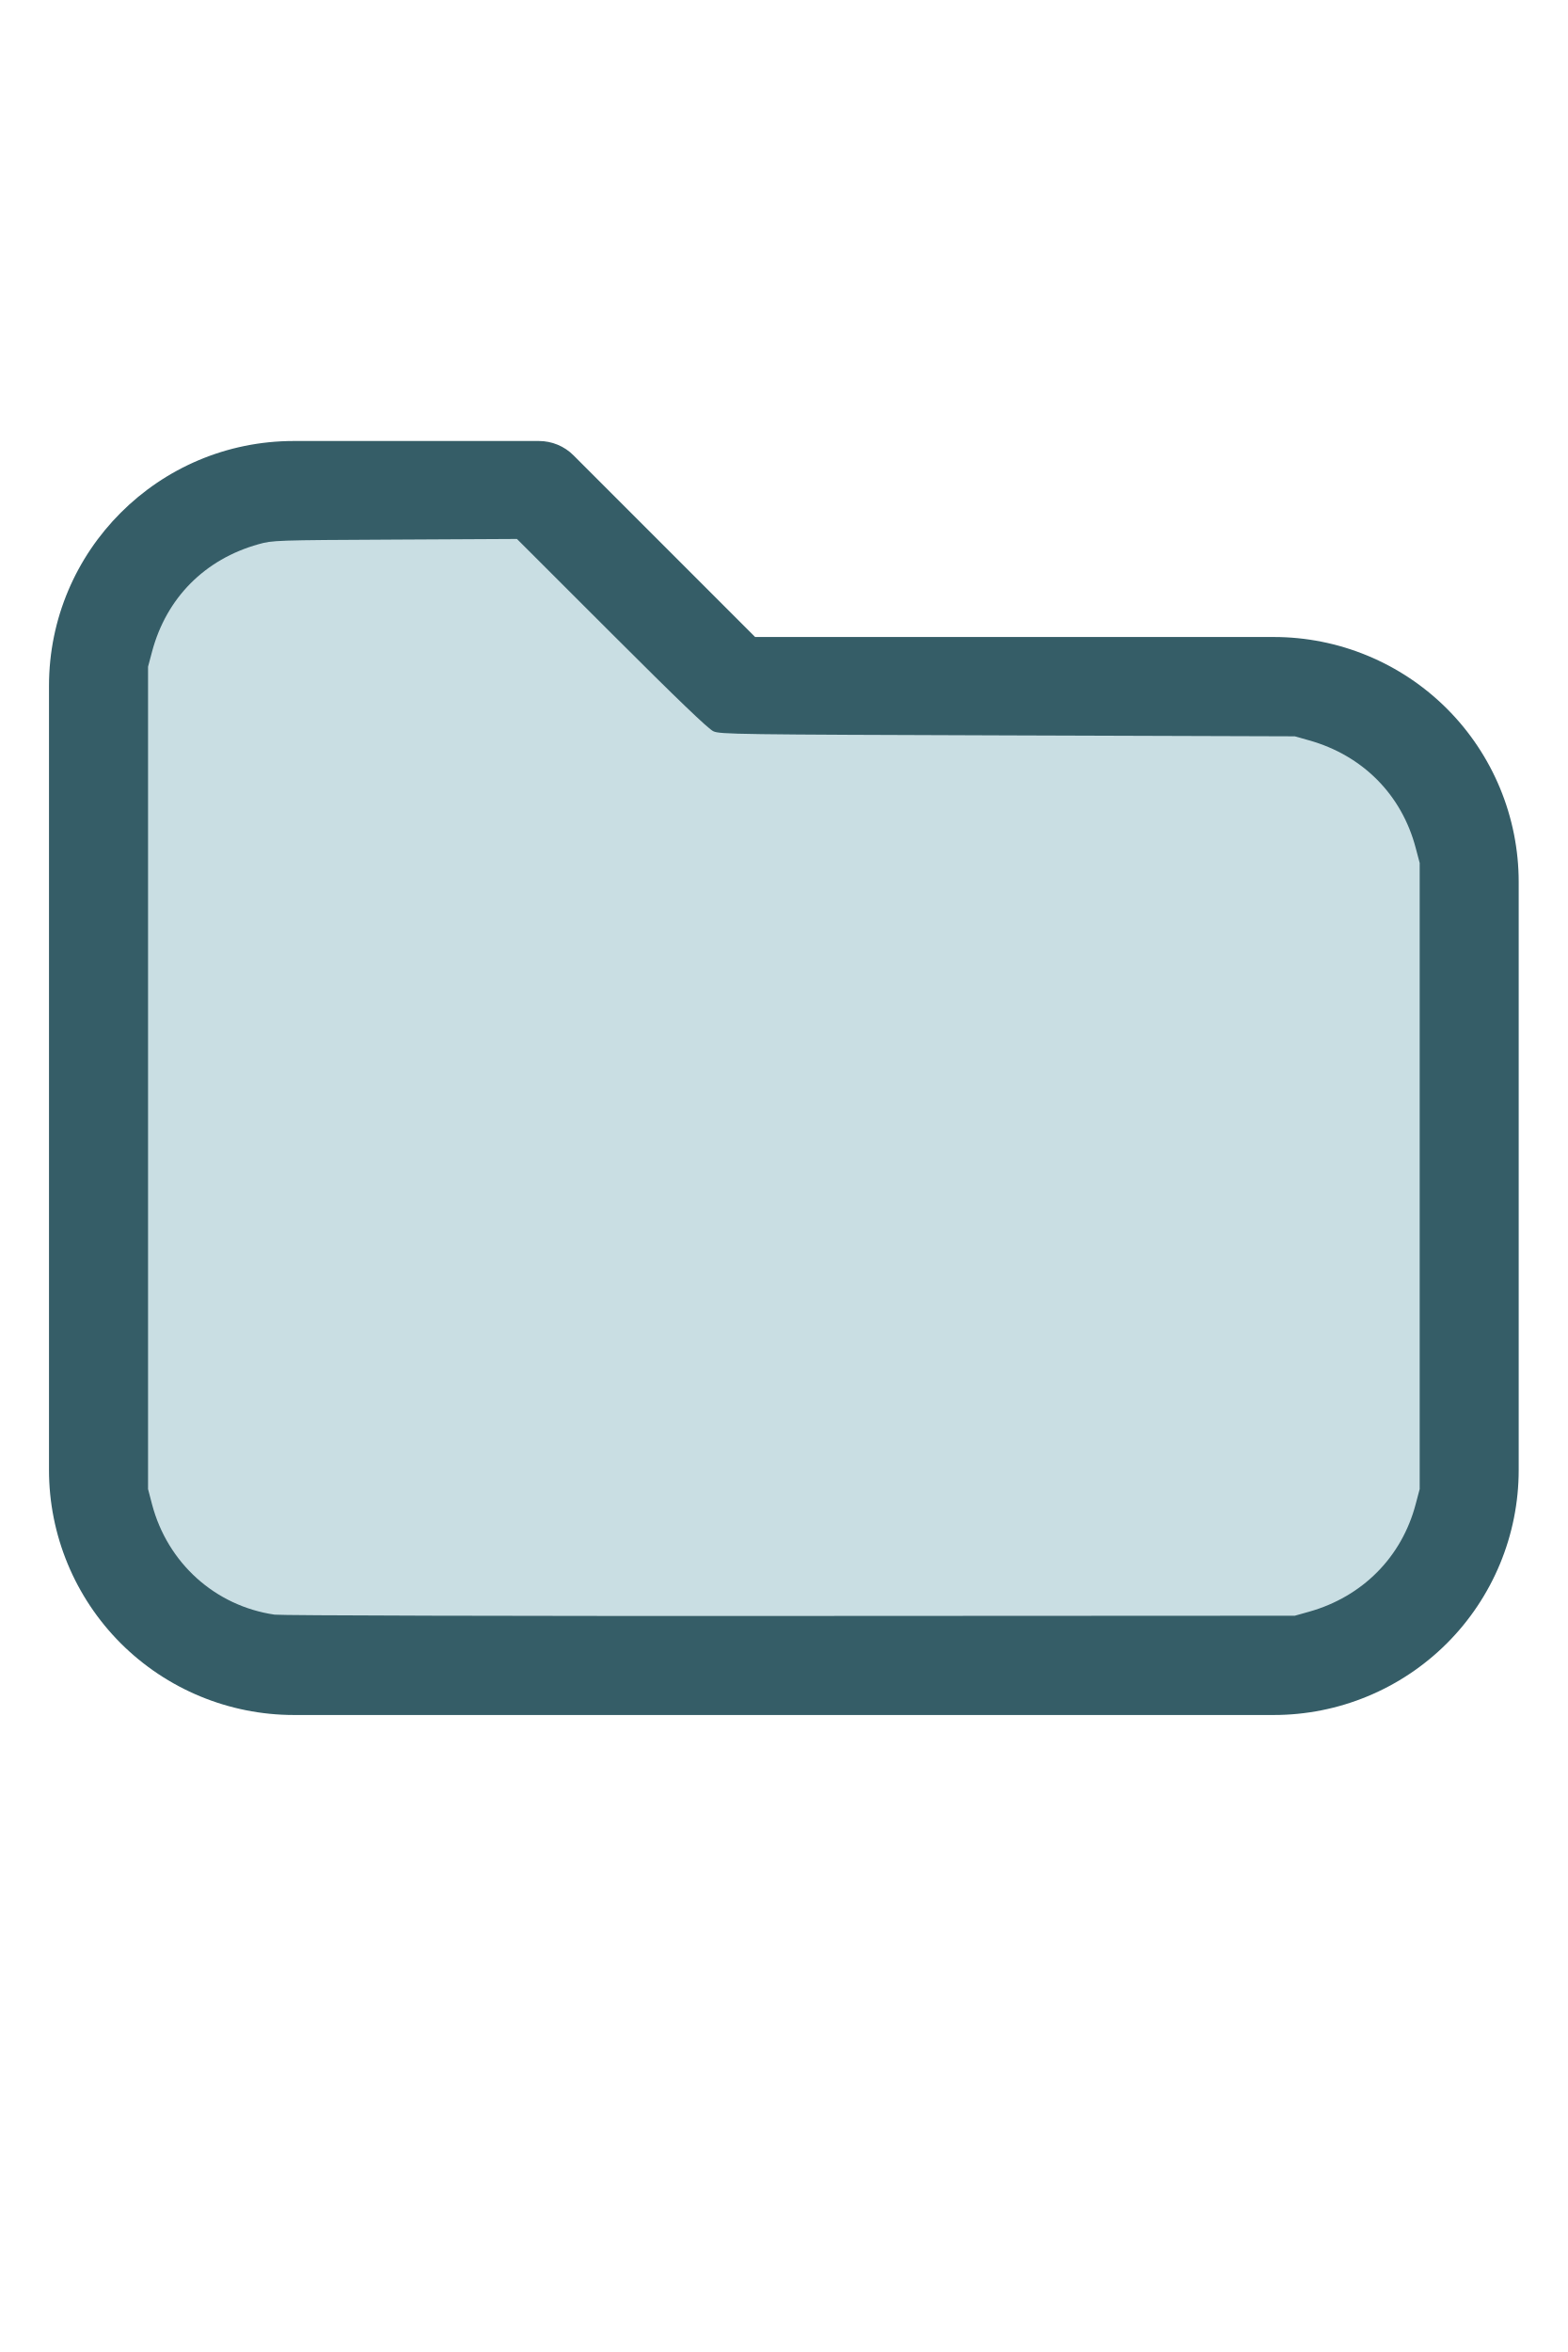
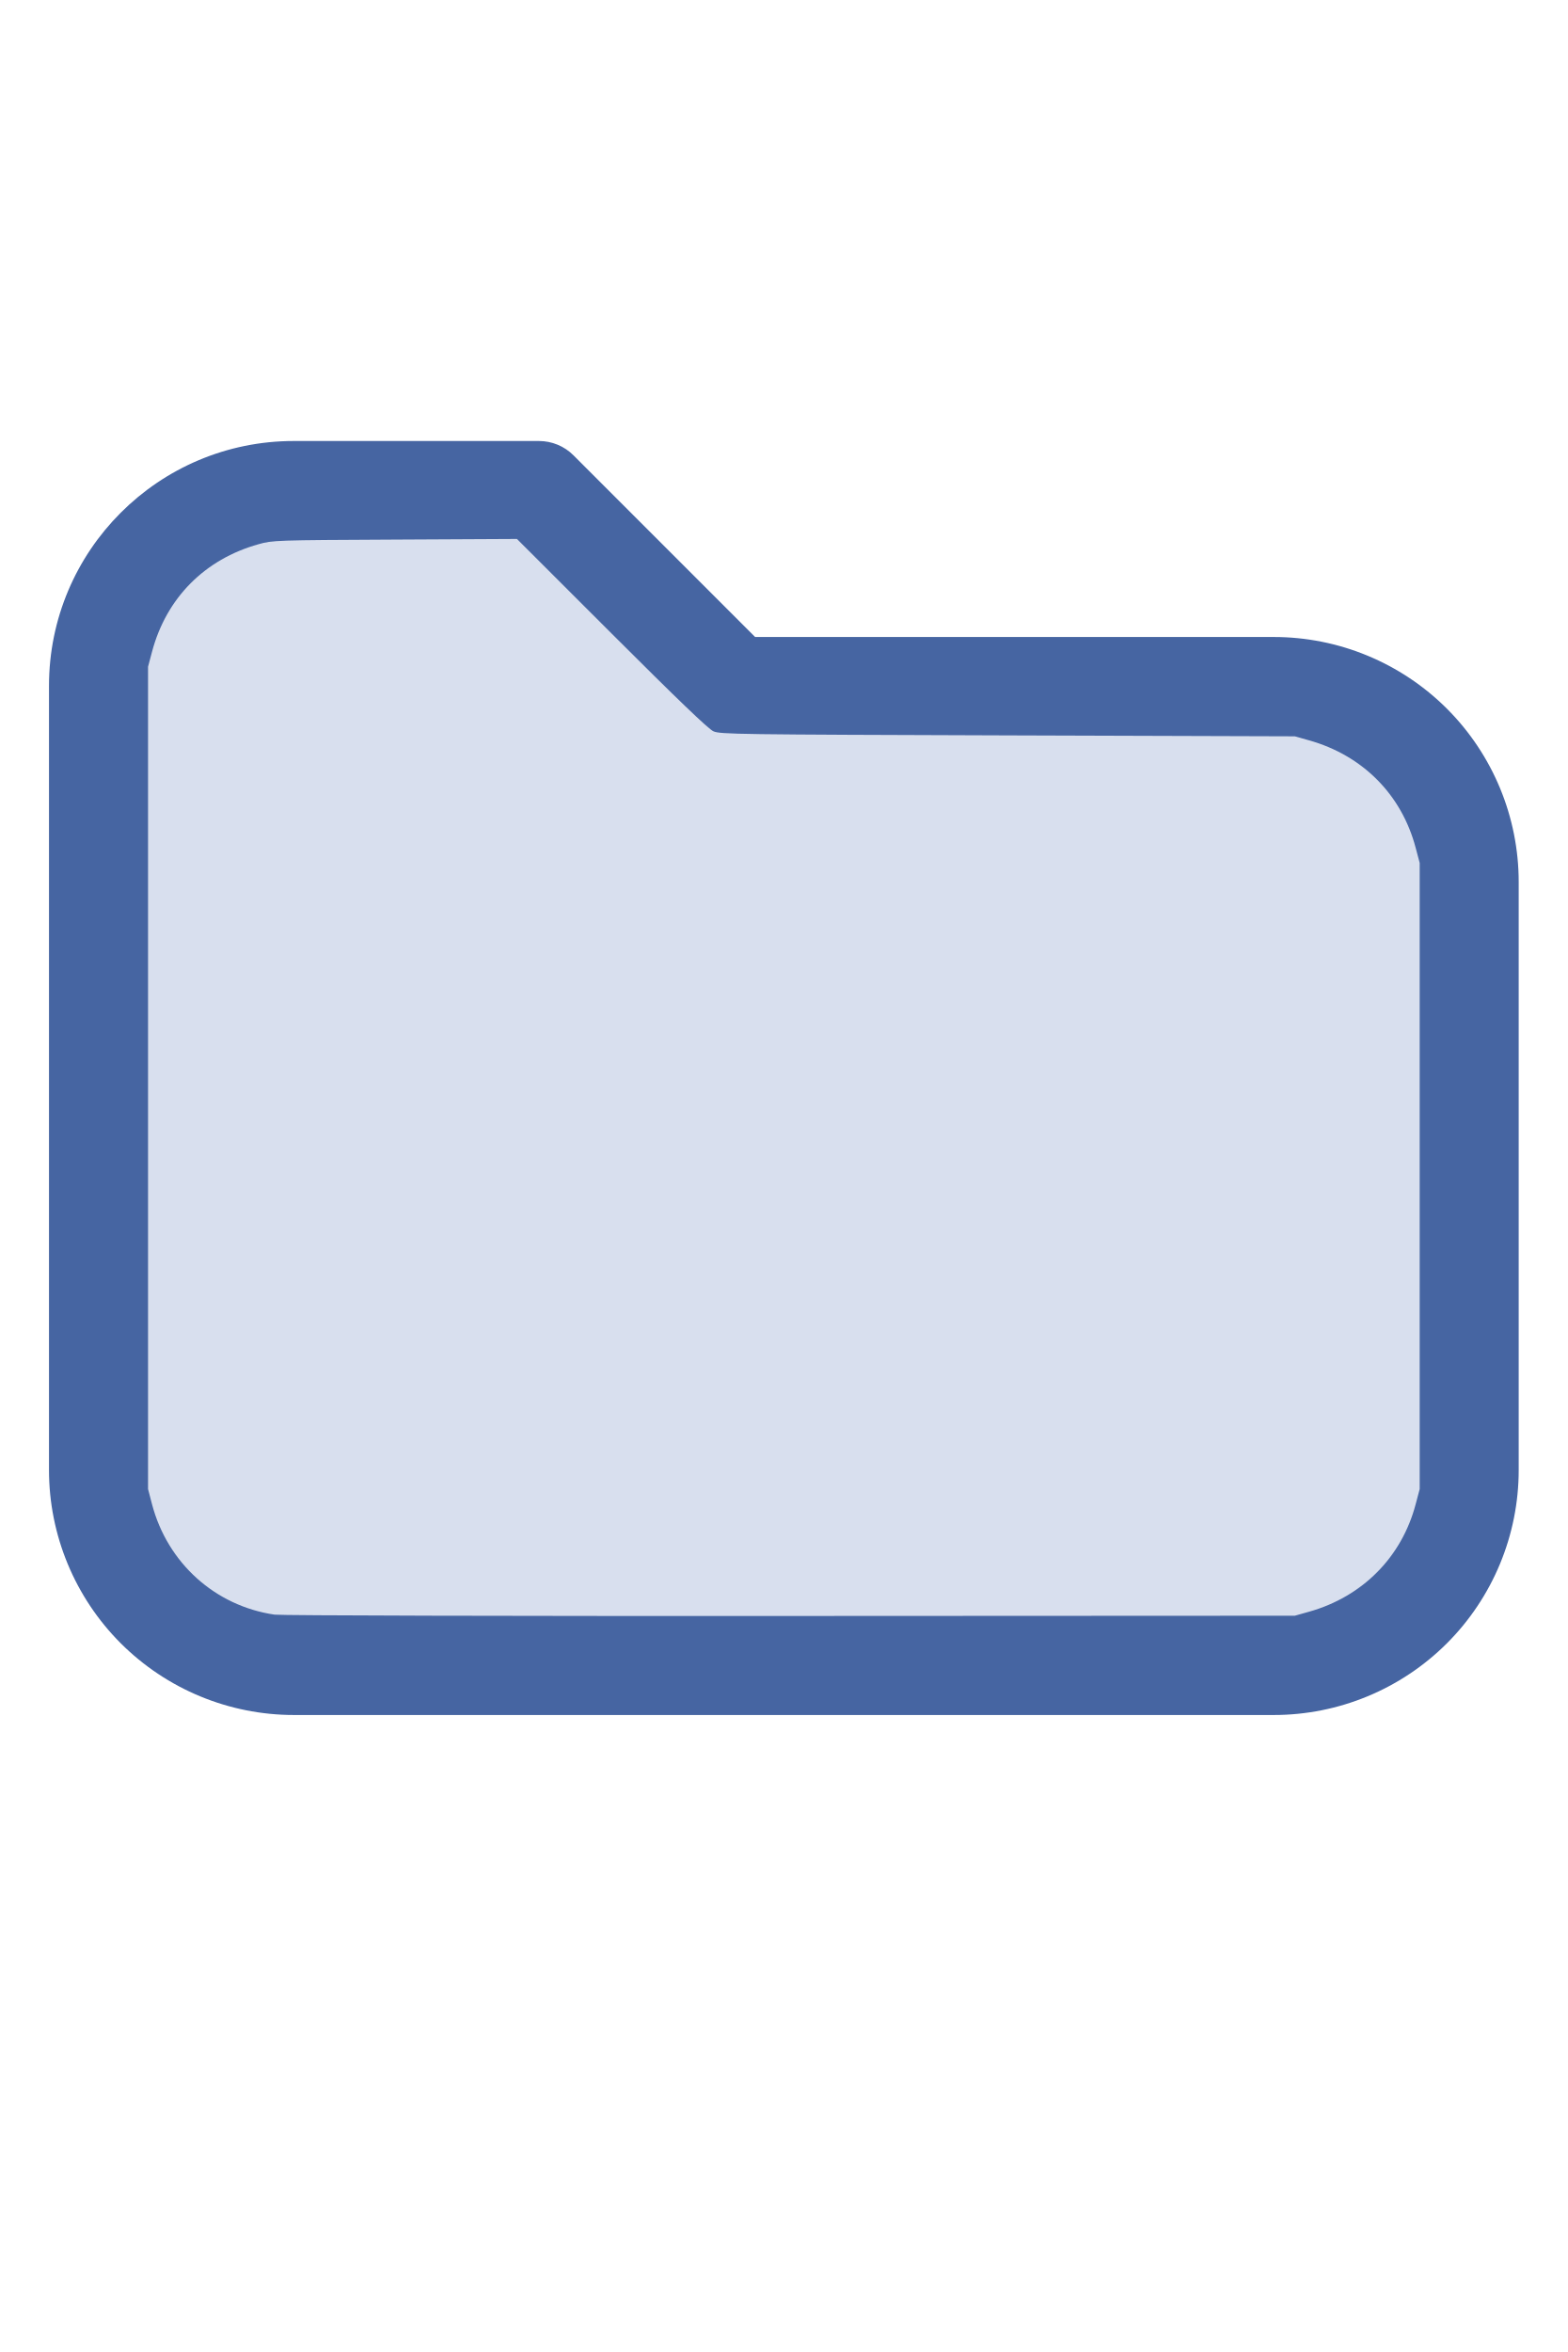
<svg xmlns="http://www.w3.org/2000/svg" version="1.1" width="16" height="24" viewBox="0 0 32 32" xml:space="preserve">
-   <g style="fill:#355D67;">
+   <g style="fill:#4665A2;">
    <path d="M1,5.998l-0,16.002c-0,1.326 0.527,2.598 1.464,3.536c0.938,0.937 2.21,1.464 3.536,1.464c5.322,0 14.678,-0 20,0c1.326,0 2.598,-0.527 3.536,-1.464c0.937,-0.938 1.464,-2.21 1.464,-3.536c0,-3.486 0,-8.514 0,-12c0,-1.326 -0.527,-2.598 -1.464,-3.536c-0.938,-0.937 -2.21,-1.464 -3.536,-1.464c-0,0 -10.586,0 -10.586,0c0,-0 -3.707,-3.707 -3.707,-3.707c-0.187,-0.188 -0.442,-0.293 -0.707,-0.293l-5.002,0c-2.76,0 -4.998,2.238 -4.998,4.998Zm2,-0l-0,16.002c-0,0.796 0.316,1.559 0.879,2.121c0.562,0.563 1.325,0.879 2.121,0.879l20,0c0.796,0 1.559,-0.316 2.121,-0.879c0.563,-0.562 0.879,-1.325 0.879,-2.121c0,-3.486 0,-8.514 0,-12c0,-0.796 -0.316,-1.559 -0.879,-2.121c-0.562,-0.563 -1.325,-0.879 -2.121,-0.879c-7.738,0 -11,0 -11,0c-0.265,0 -0.52,-0.105 -0.707,-0.293c-0,0 -3.707,-3.707 -3.707,-3.707c-0,0 -4.588,0 -4.588,0c-1.656,0 -2.998,1.342 -2.998,2.998Z" />
  </g>
-   <g style="fill:#C9DEE3;stroke-width:0;">
+   <g style="fill:#D8DFEE;stroke-width:0;">
    <path d="M 5.606,24.952 C 4.392,24.775 3.42,23.9 3.103,22.699 L 3.022,22.389 V 13.998 5.606 L 3.104,5.298 C 3.396,4.203 4.18,3.412 5.279,3.106 5.565,3.026 5.615,3.024 8.061,3.012 l 2.491,-0.013 1.932,1.93 c 1.344,1.343 1.976,1.95 2.078,1.995 0.137,0.062 0.474,0.066 6.007,0.084 l 5.861,0.019 0.291,0.082 c 1.095,0.308 1.89,1.109 2.176,2.193 l 0.082,0.309 V 16 22.389 l -0.082,0.309 c -0.284,1.079 -1.086,1.888 -2.176,2.194 l -0.291,0.082 -10.303,0.005 c -5.7,0.003 -10.4,-0.009 -10.521,-0.027 z" />
  </g>
</svg>
